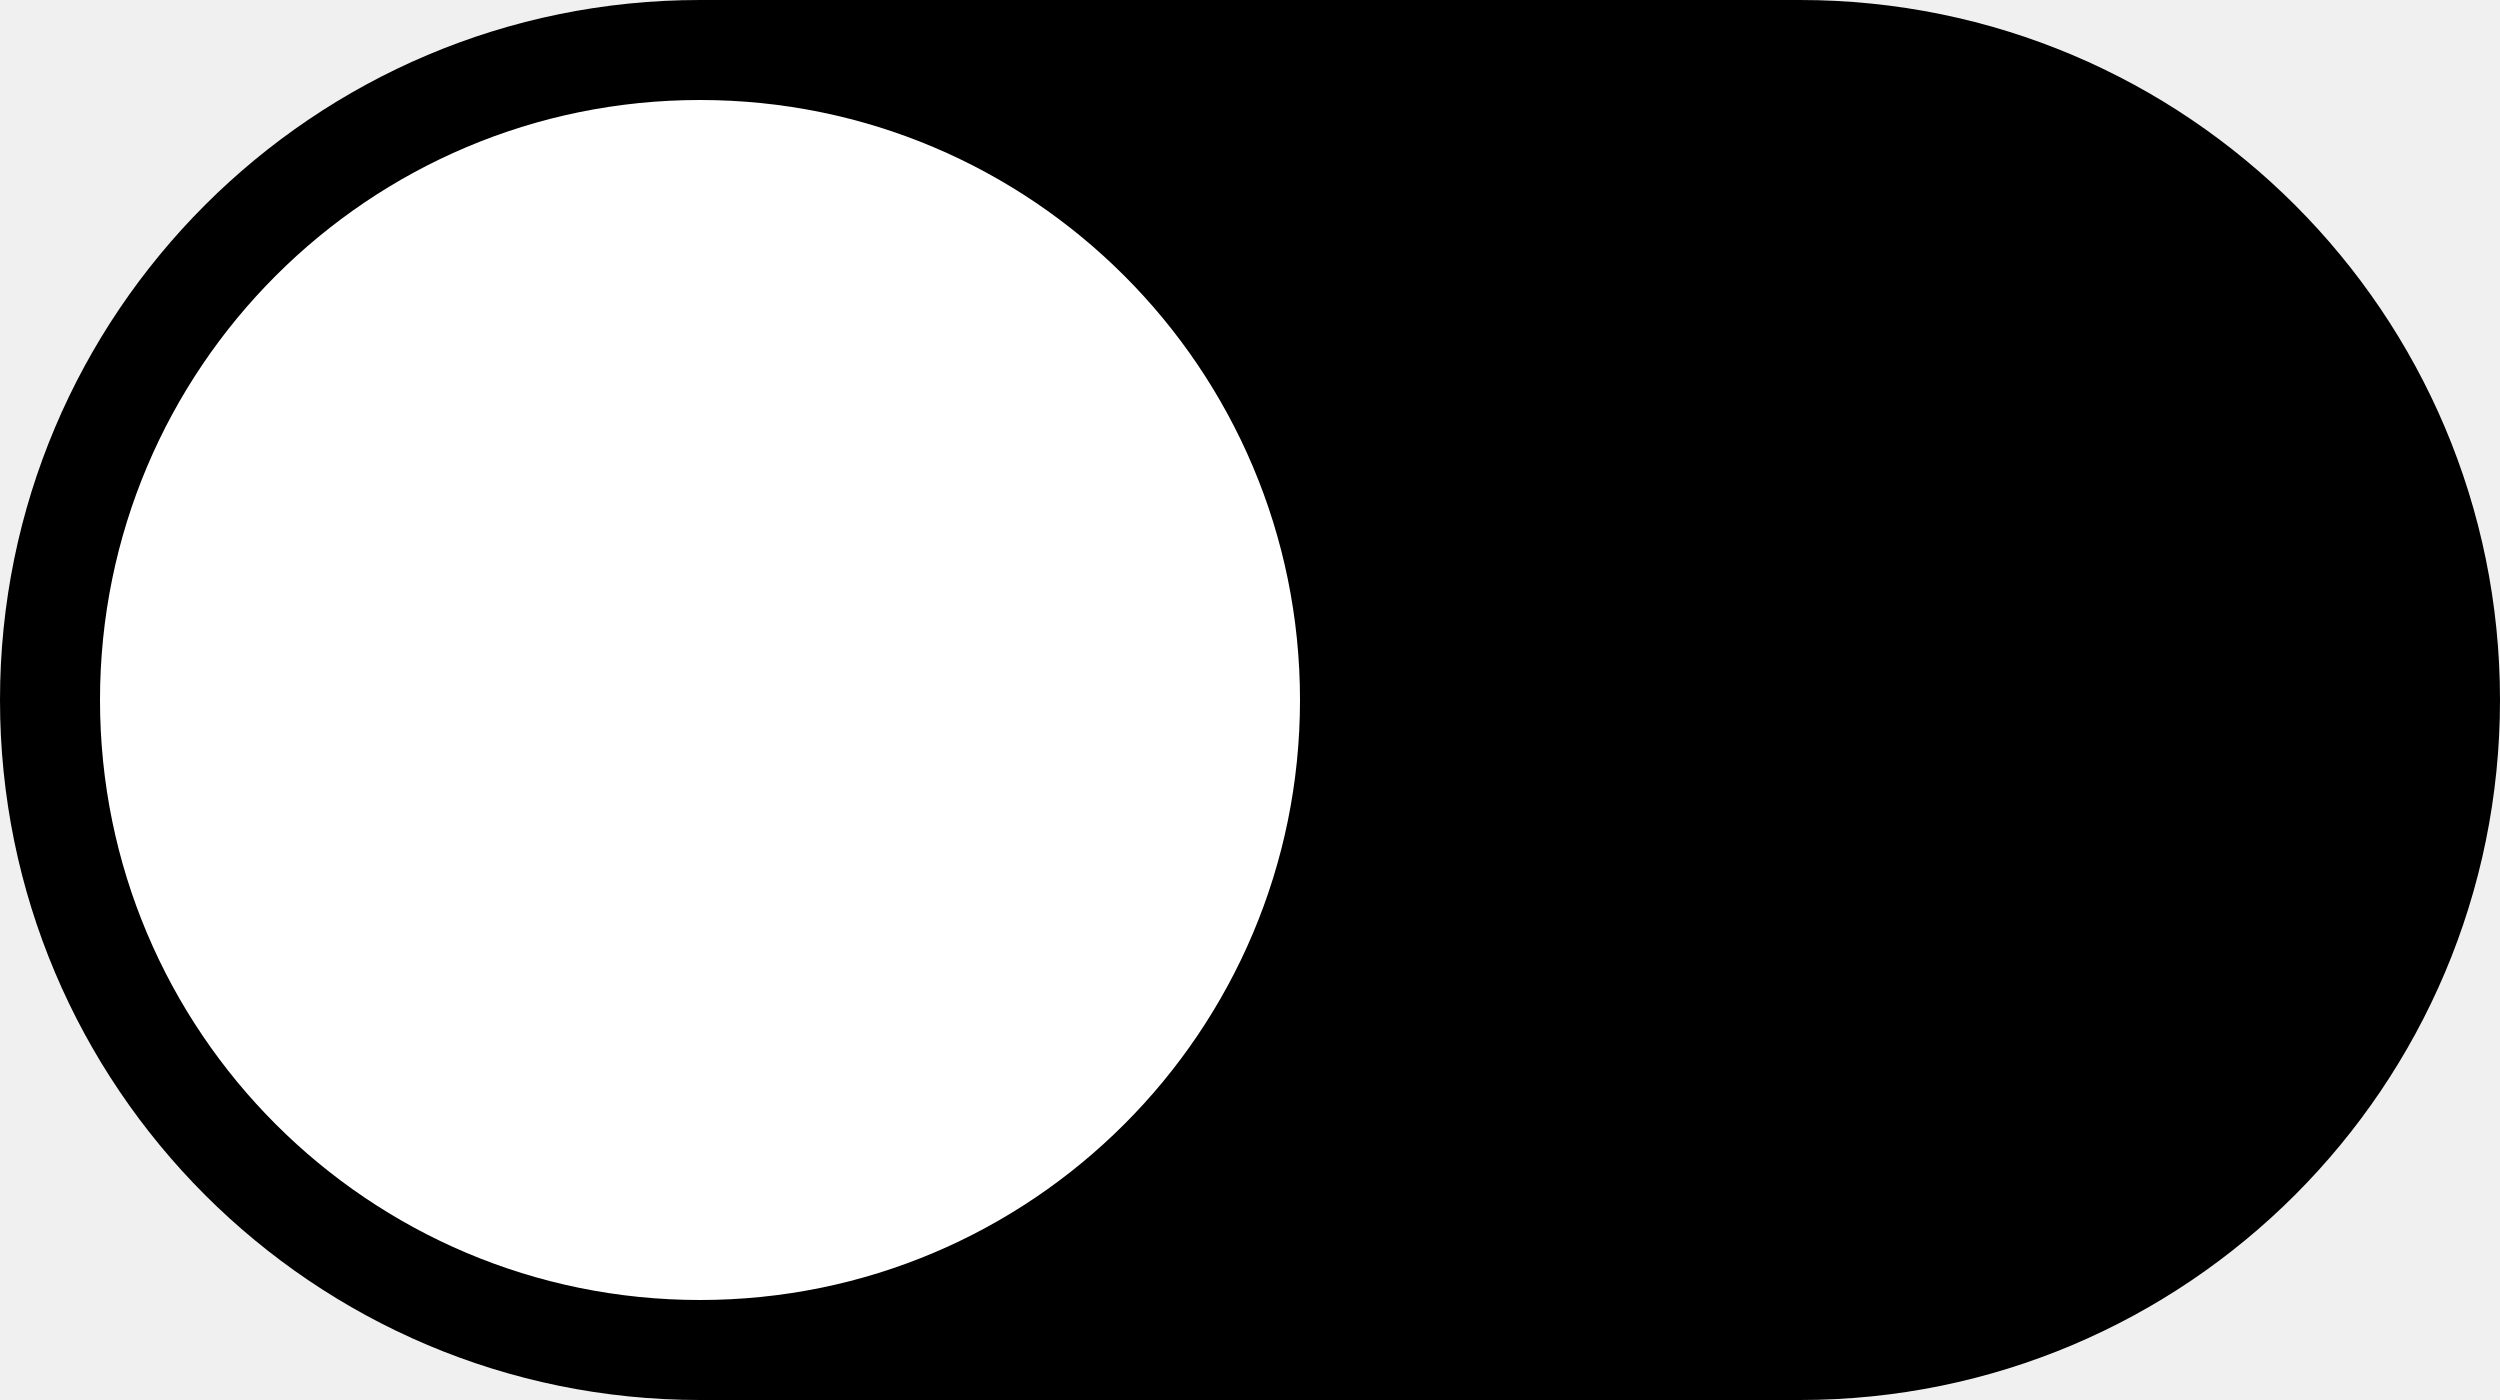
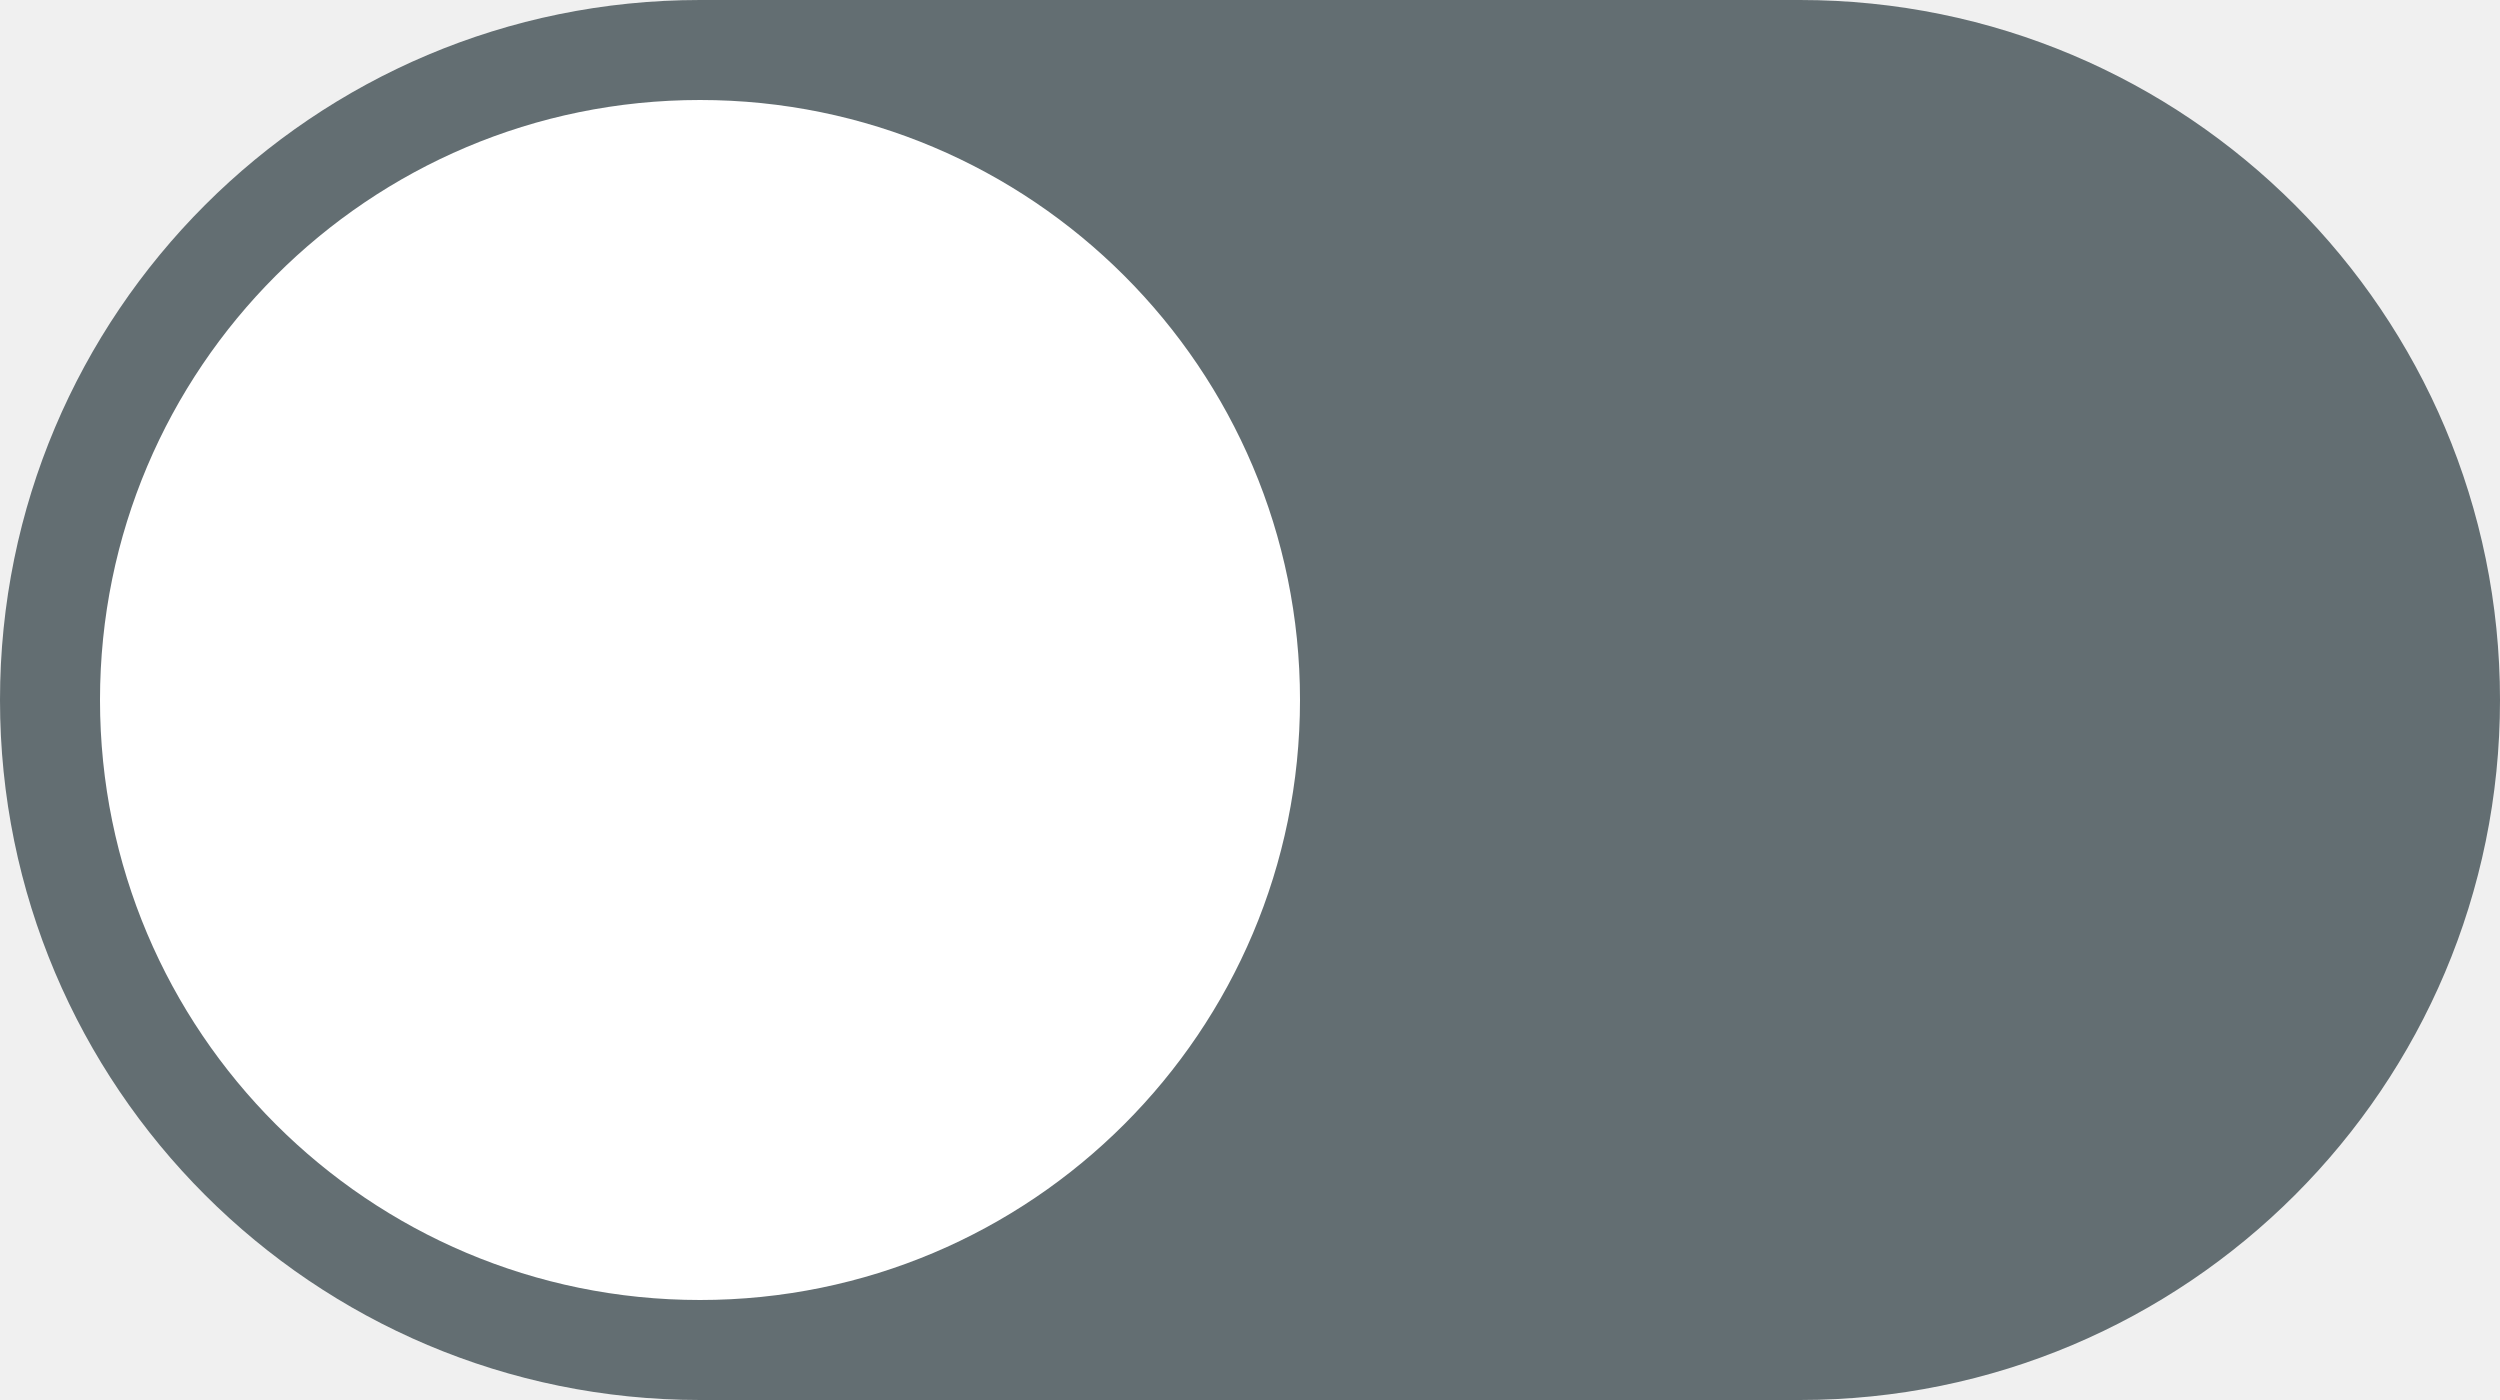
<svg xmlns="http://www.w3.org/2000/svg" width="50" height="28" viewBox="0 0 50 28" fill="none">
-   <rect width="50" height="28" rx="14" fill="black" />
+   <rect width="50" height="28" rx="14" fill="#636E72" />
  <rect x="2" y="2" width="24" height="24" rx="12" fill="white" />
</svg>
